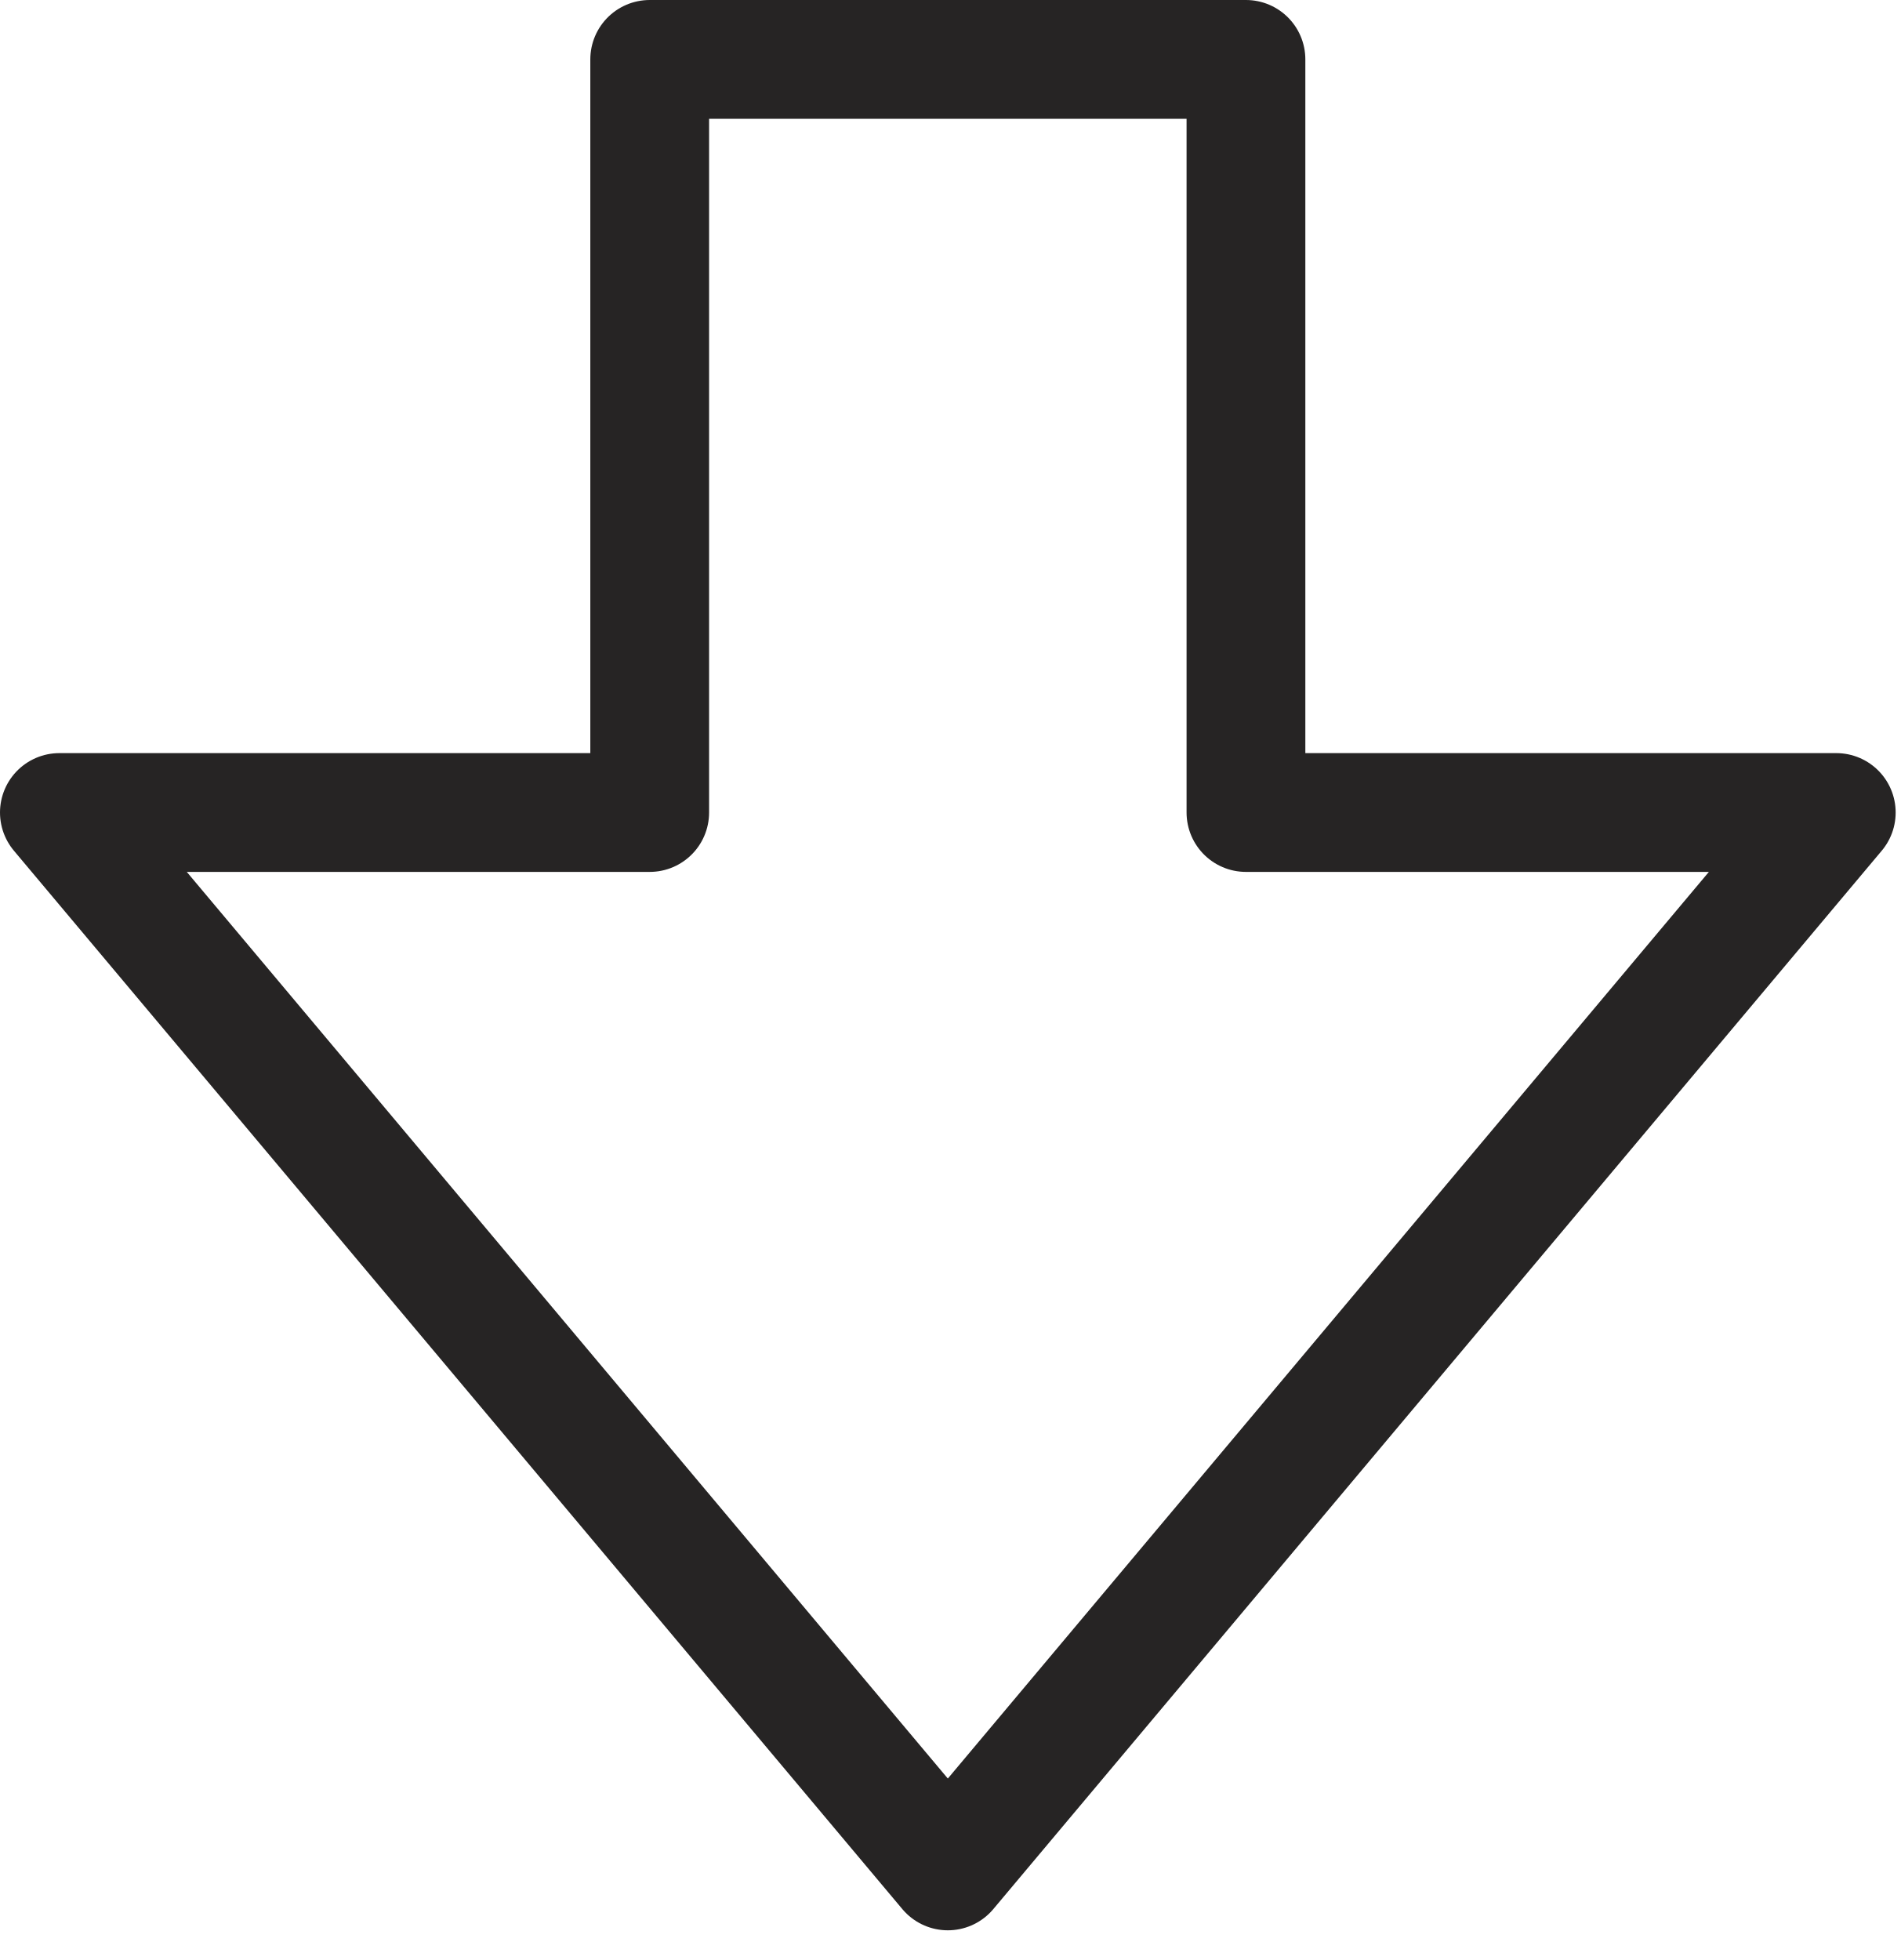
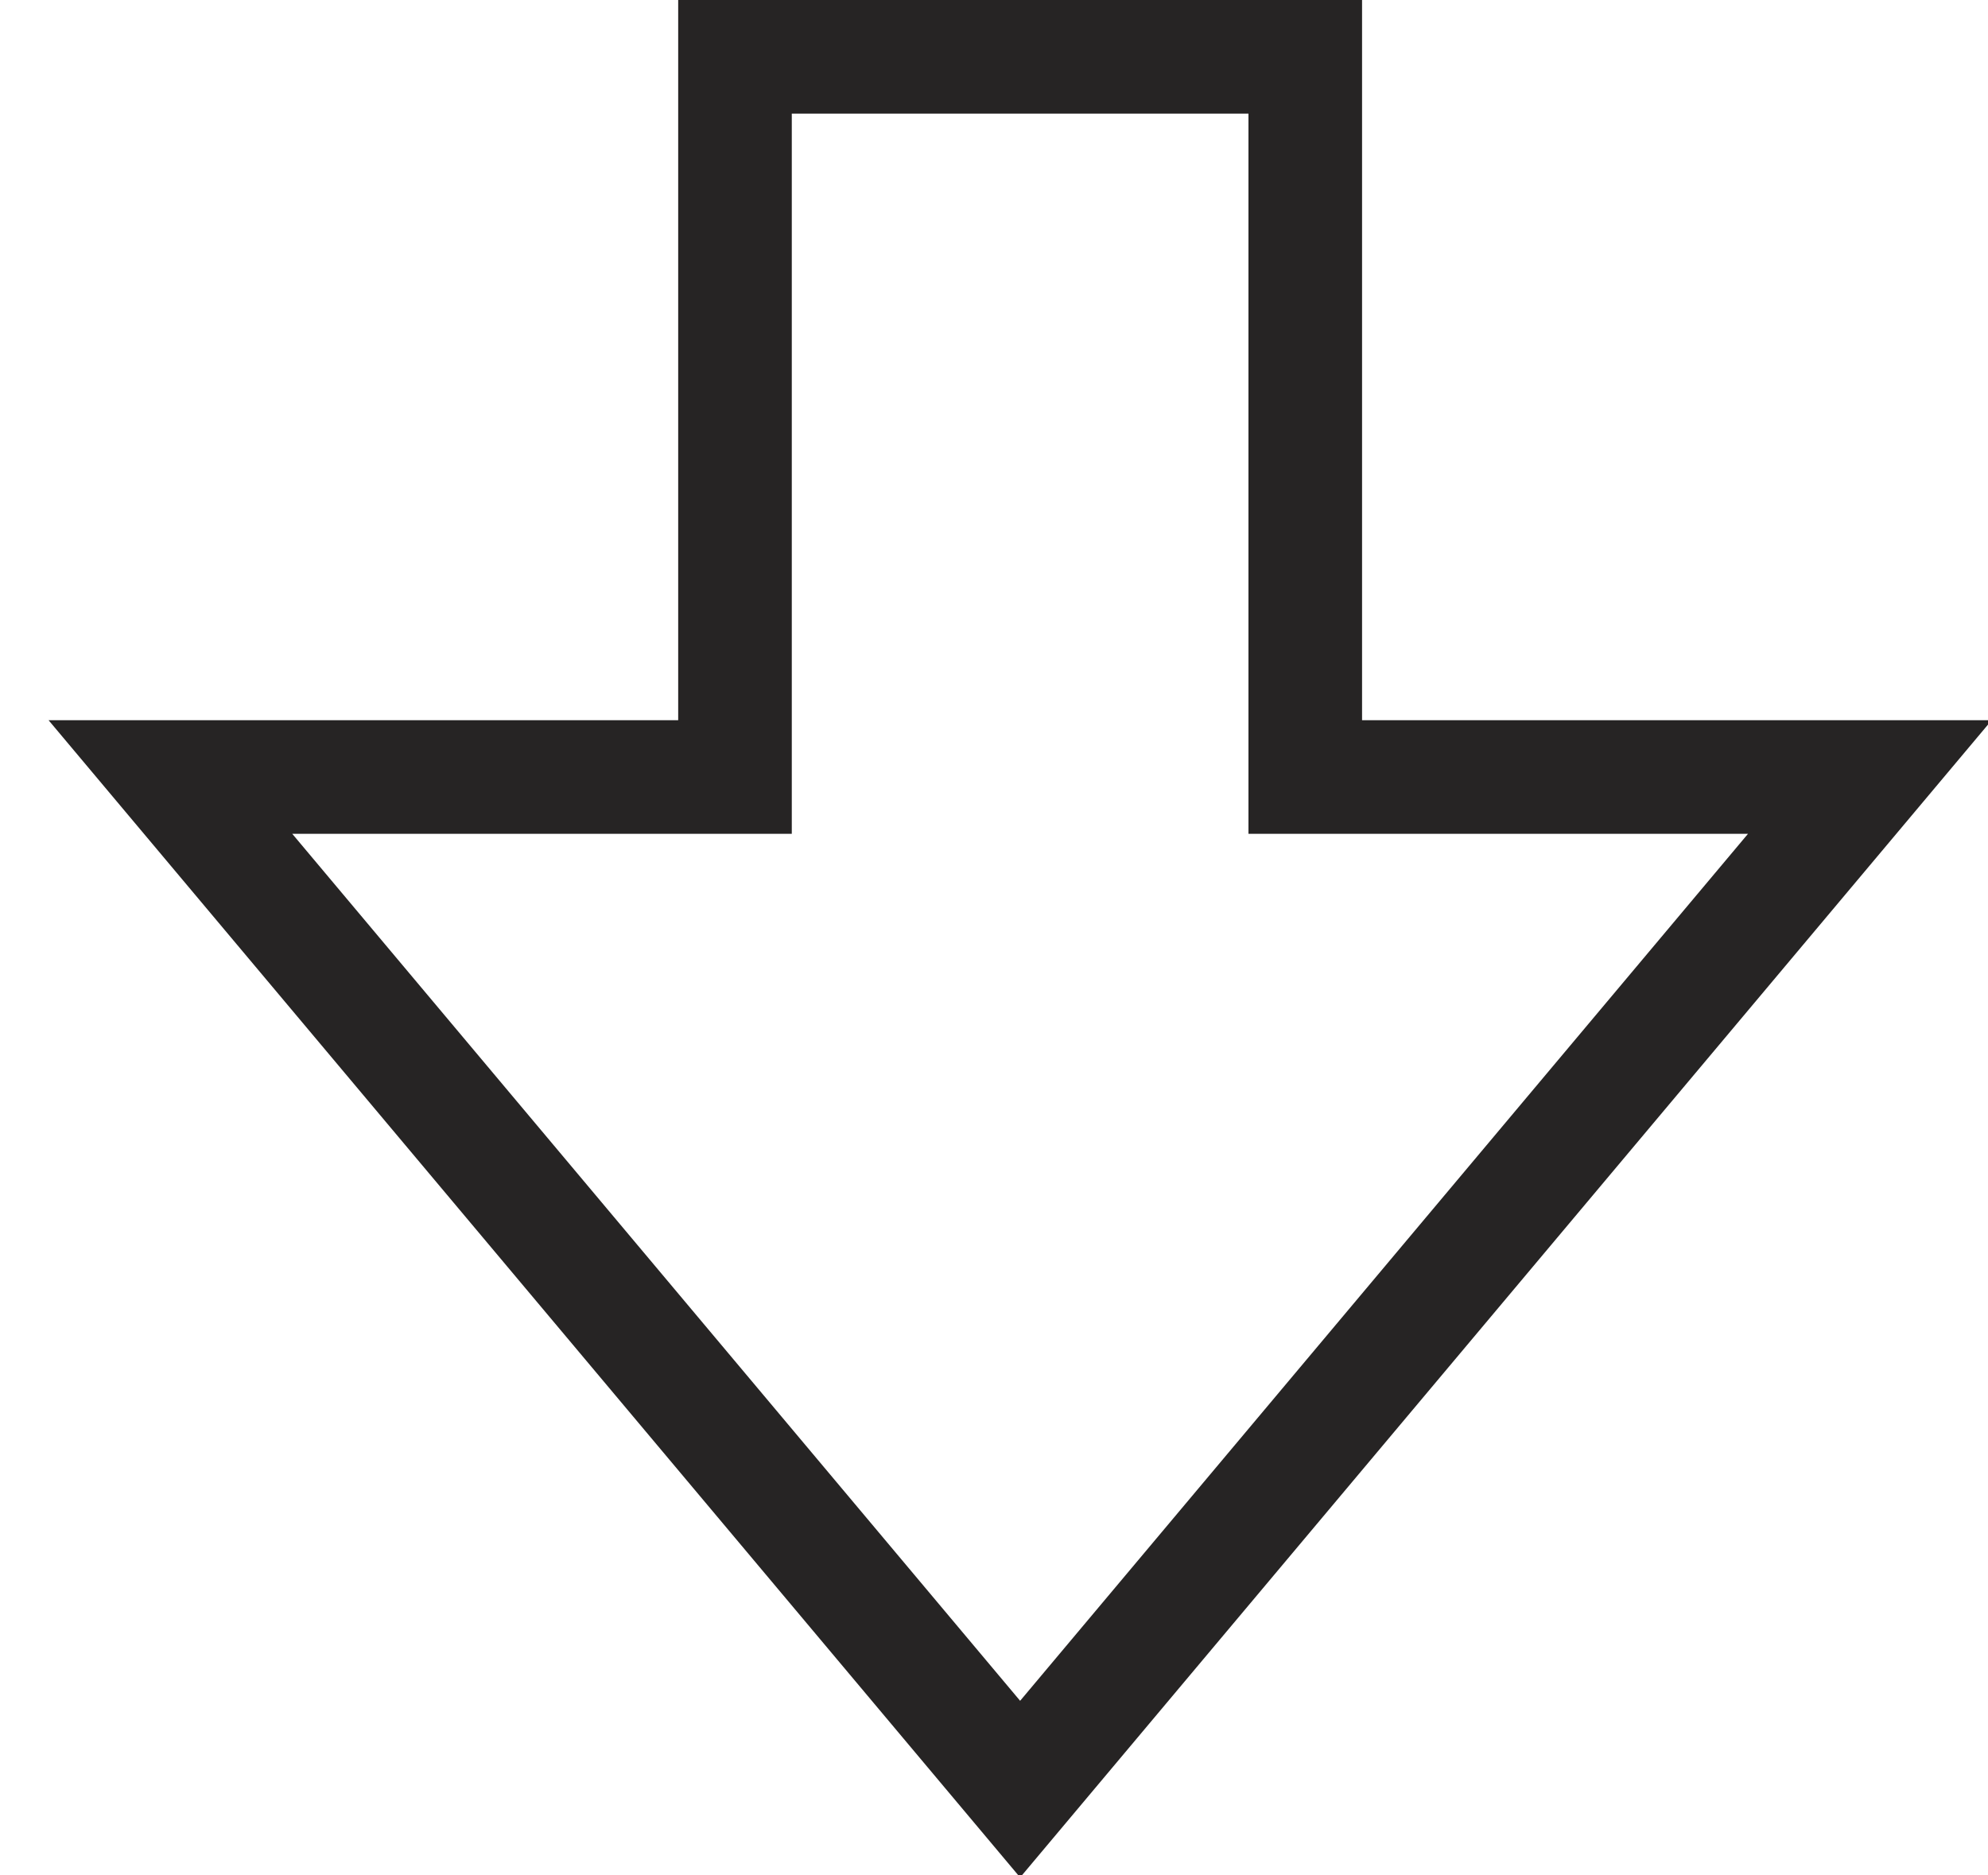
- <svg xmlns="http://www.w3.org/2000/svg" width="32px" height="33px" viewBox="0 0 32 33" version="1.1">
+ <svg xmlns="http://www.w3.org/2000/svg" width="35px" height="33px" viewBox="0 0 35 33" version="1.1">
  <defs />
-   <g id="Page-1" stroke="none" stroke-width="1" fill="none" fill-rule="evenodd" stroke-linejoin="round">
-     <g id="Ресурс-1" transform="translate(1, 1)" stroke="#262424" stroke-width="2">
-       <polygon id="Shape" points="19.98 12.68 19.98 0 9.94 0 9.94 12.68 0 12.68 14.96 30.5 29.92 12.68" />
+   <g id="Page-1" stroke="none" stroke-width="1" fill="none" fill-rule="evenodd">
+     <g id="download" transform="translate(3, 1)" fill="#262424" fill-rule="nonzero">
+       <path d="M20.98,11.68 L32.065,11.68 L14.96,32.055 L-2.145,11.68 L8.94,11.68 L8.94,-1 L20.98,-1 L20.98,11.68 Z M18.98,13.68 L18.98,1 L10.94,1 L10.94,13.68 L2.145,13.68 L14.96,28.945 L27.775,13.68 L18.98,13.68 Z" id="Shape" />
    </g>
  </g>
</svg>
